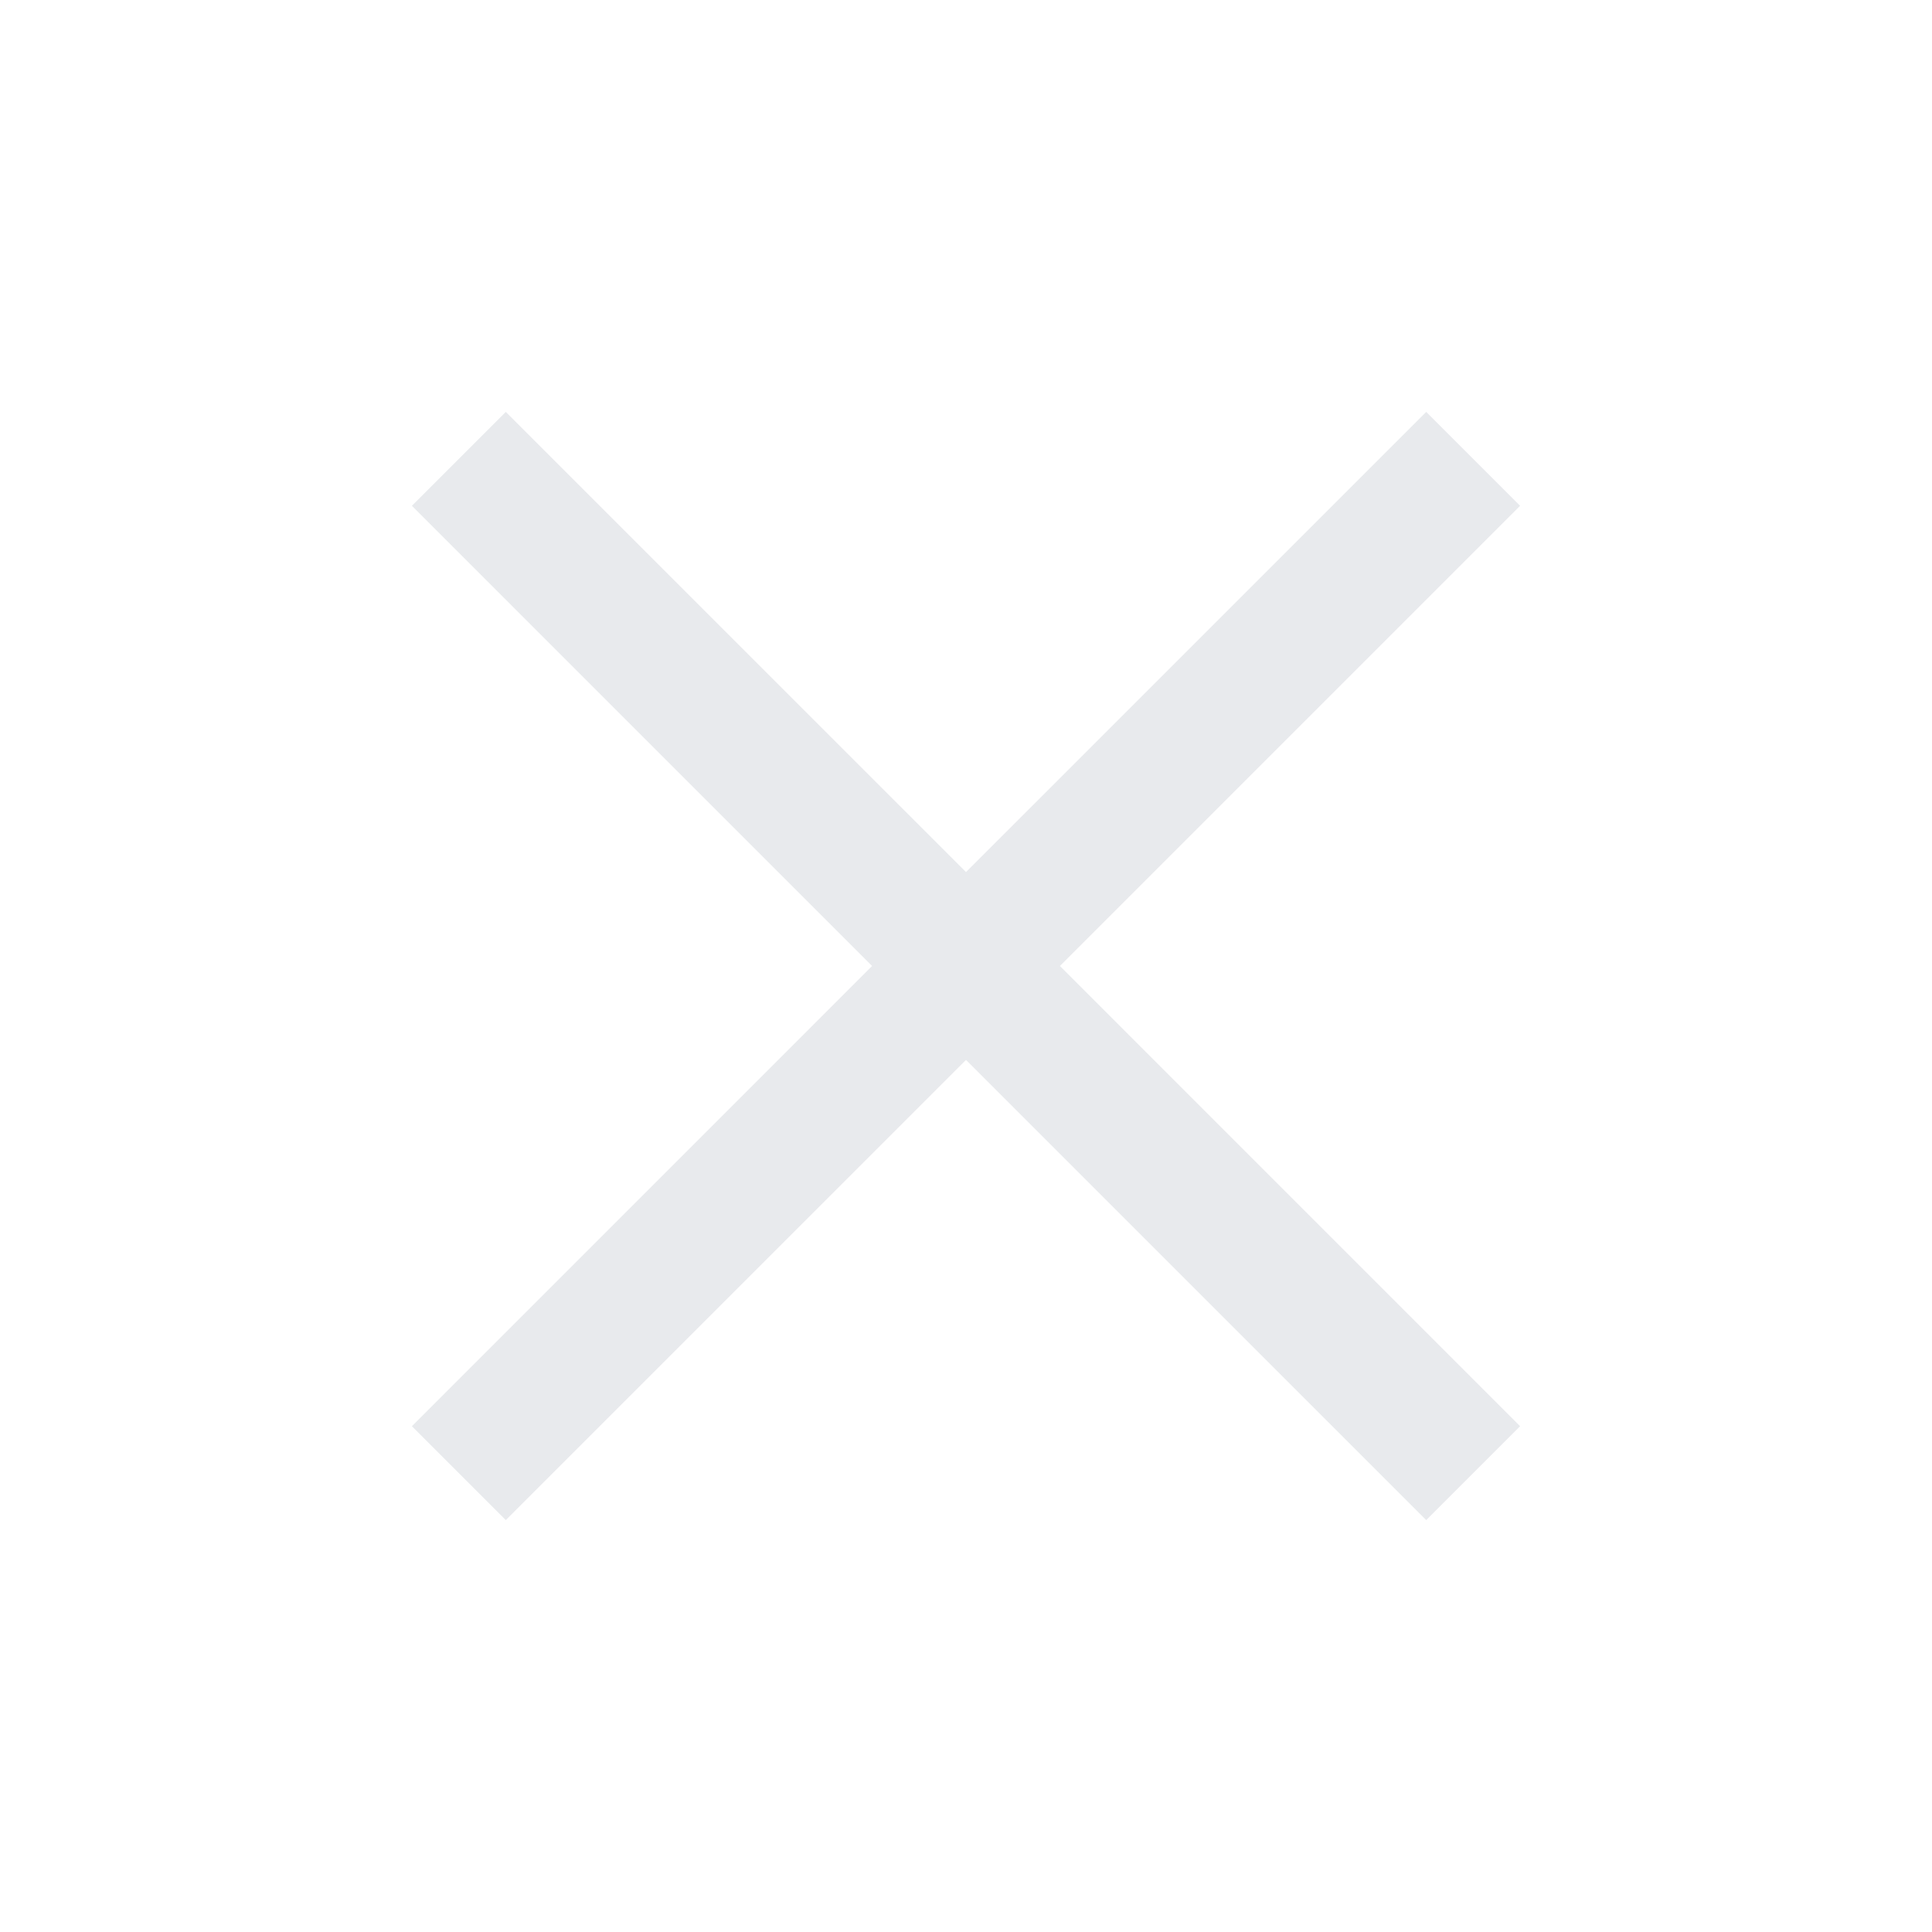
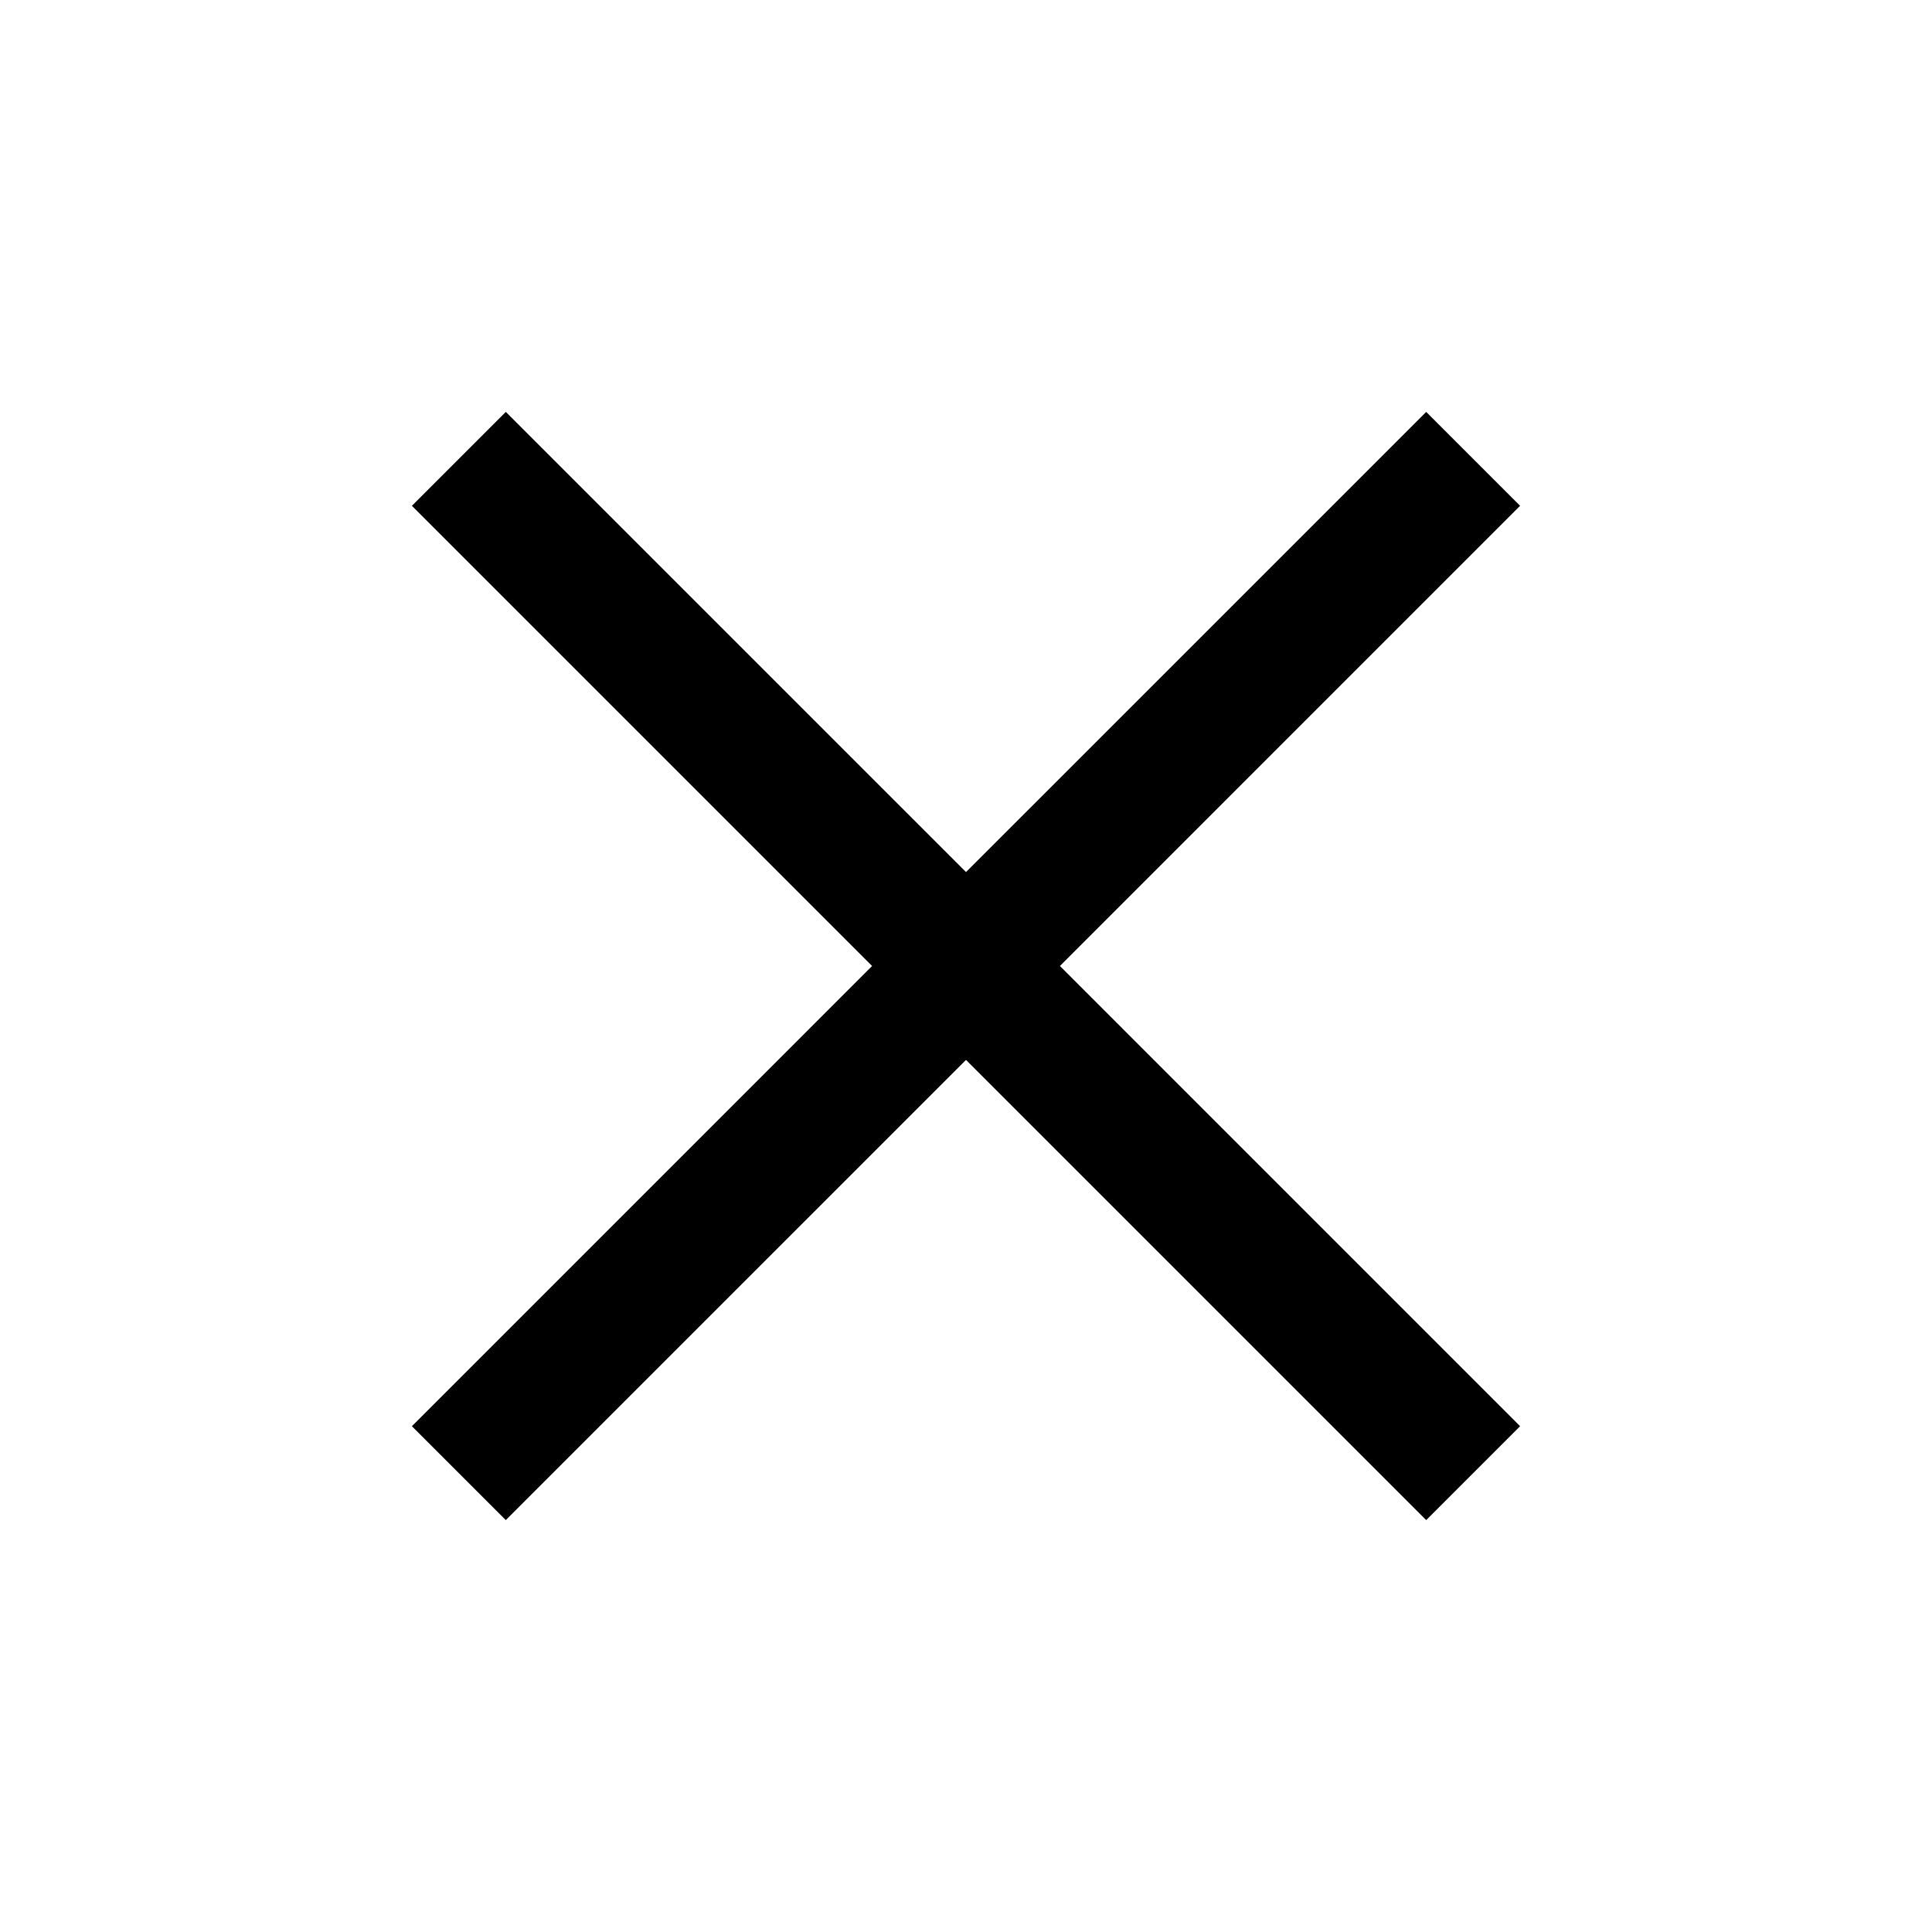
- <svg xmlns="http://www.w3.org/2000/svg" height="40px" viewBox="0 -960 960 960" width="40px" fill="#e8eaed">
+ <svg xmlns="http://www.w3.org/2000/svg" height="40px" viewBox="0 -960 960 960" width="40px">
  <path d="m251.33-204.67-46.66-46.66L433.33-480 204.67-708.67l46.66-46.66L480-526.67l228.67-228.66 46.66 46.66L526.67-480l228.66 228.67-46.66 46.66L480-433.33 251.33-204.67Z" />
</svg>
